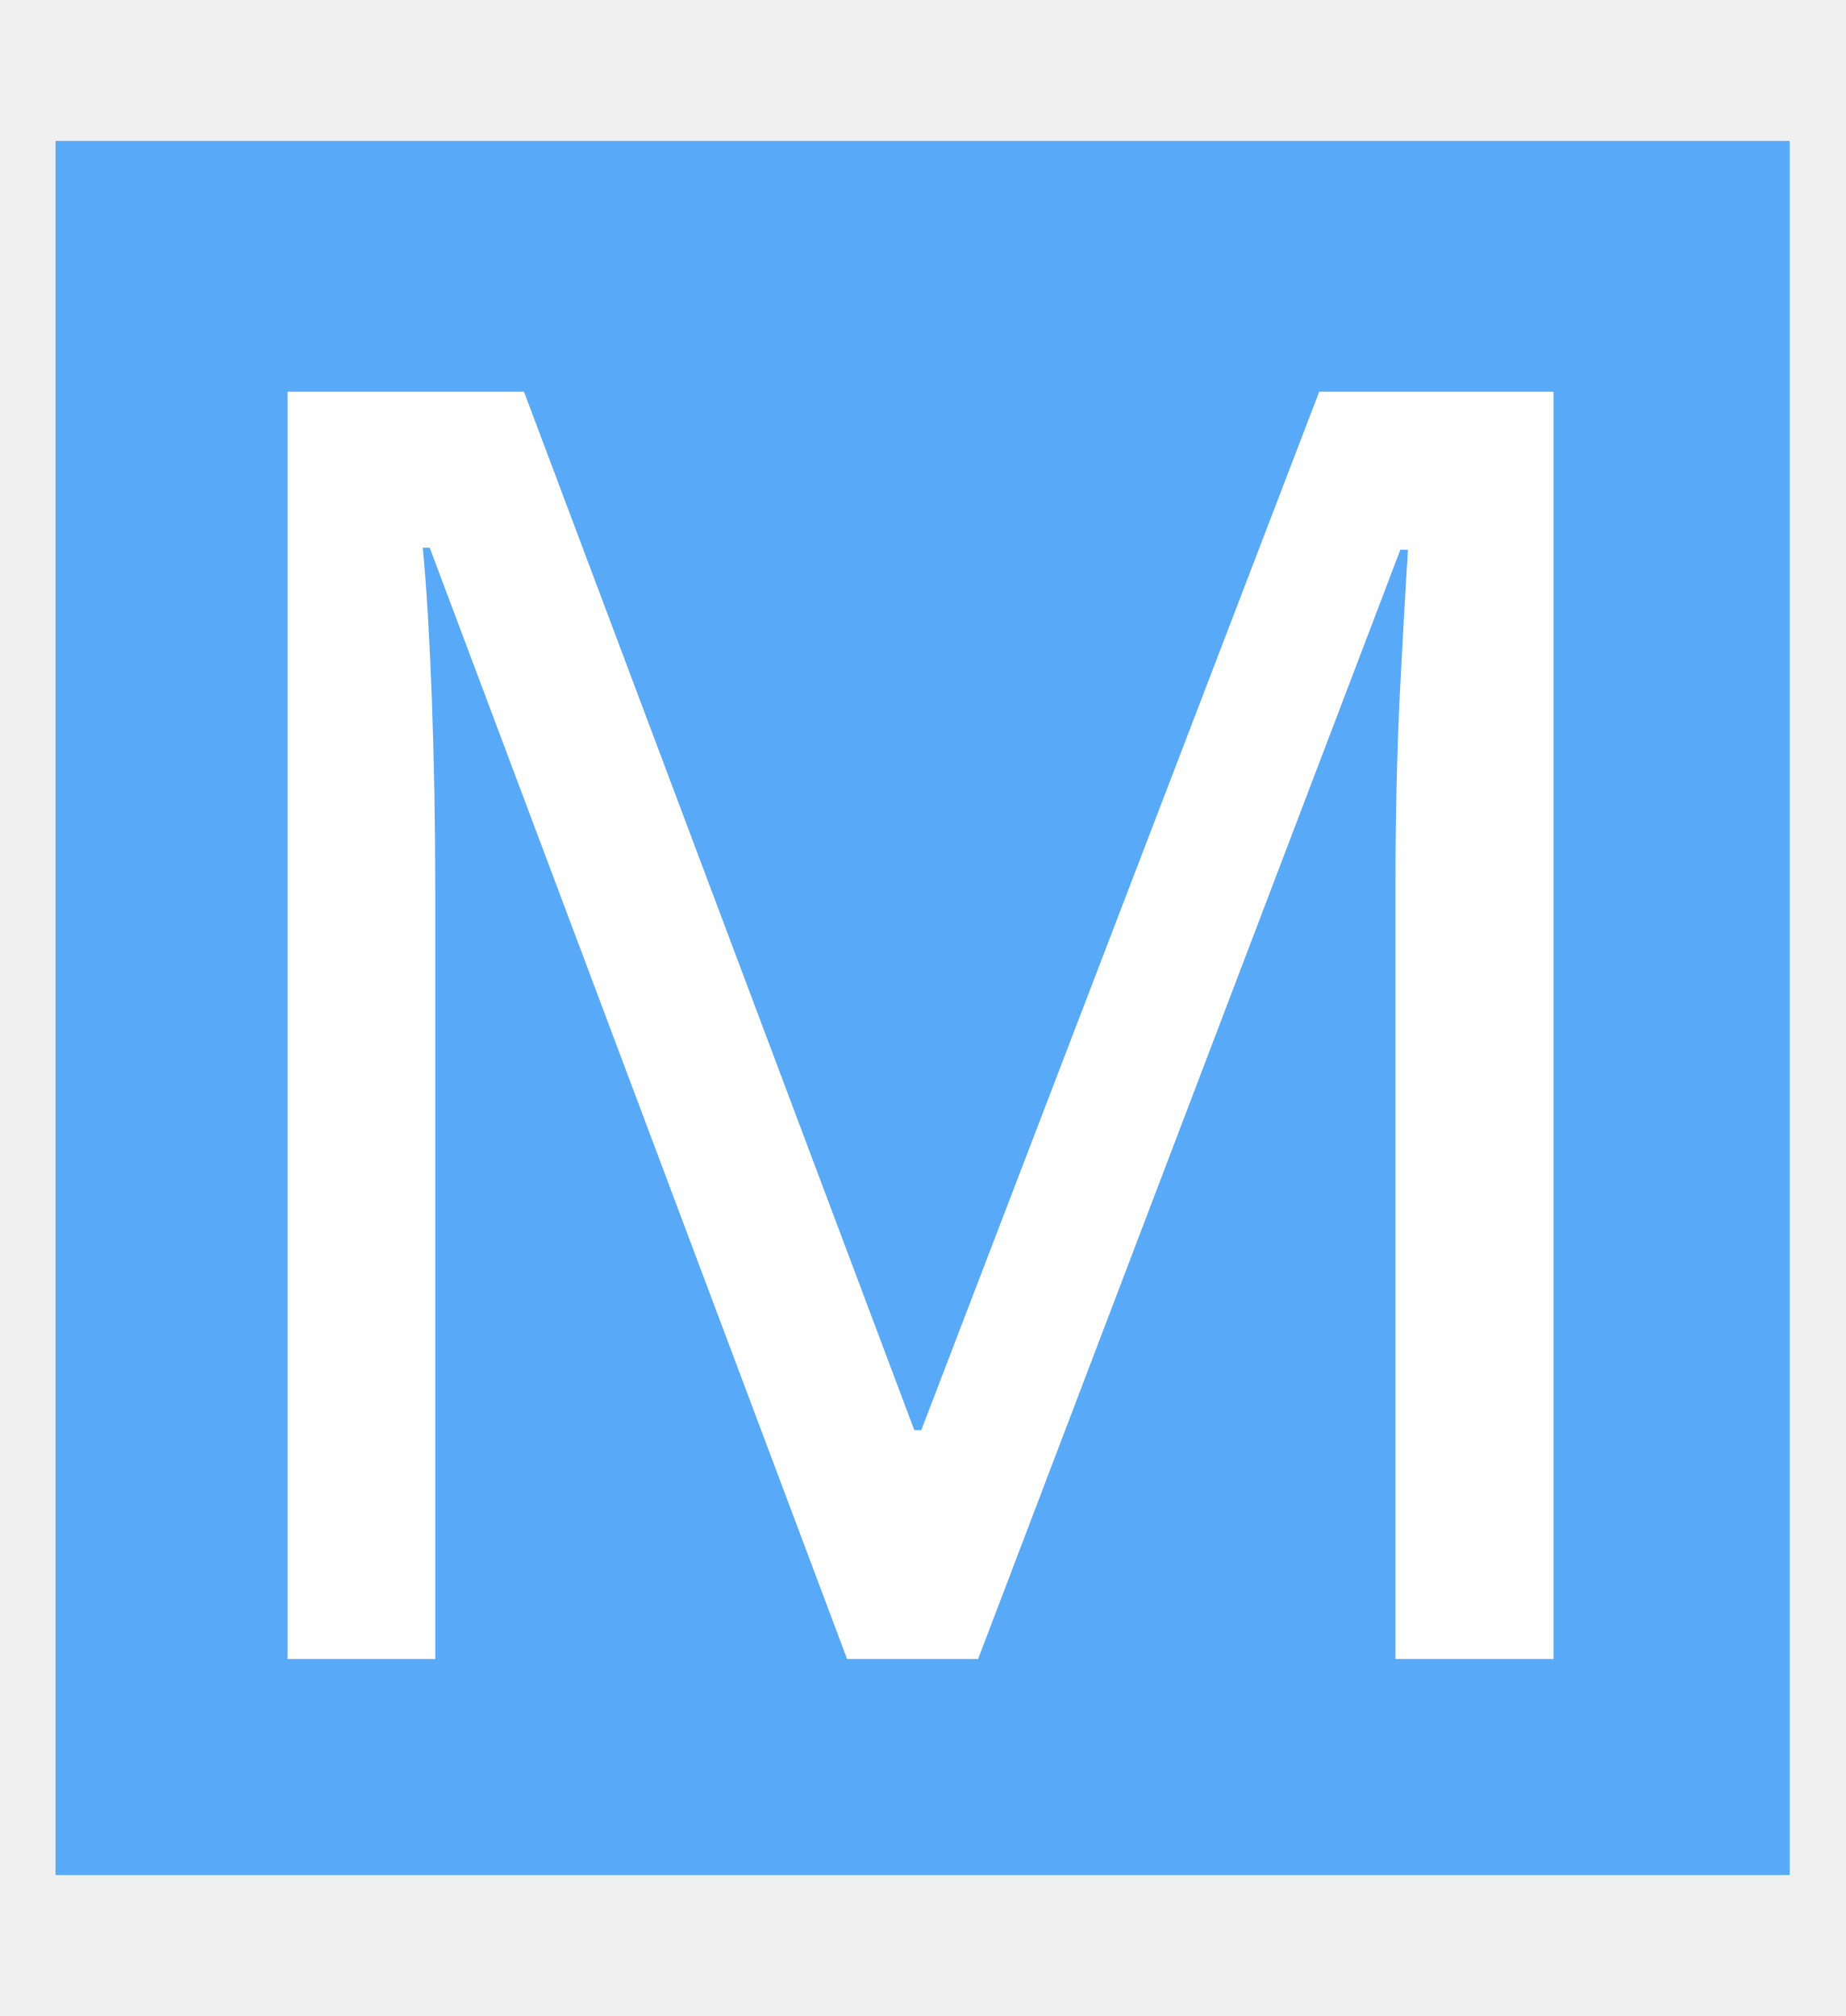
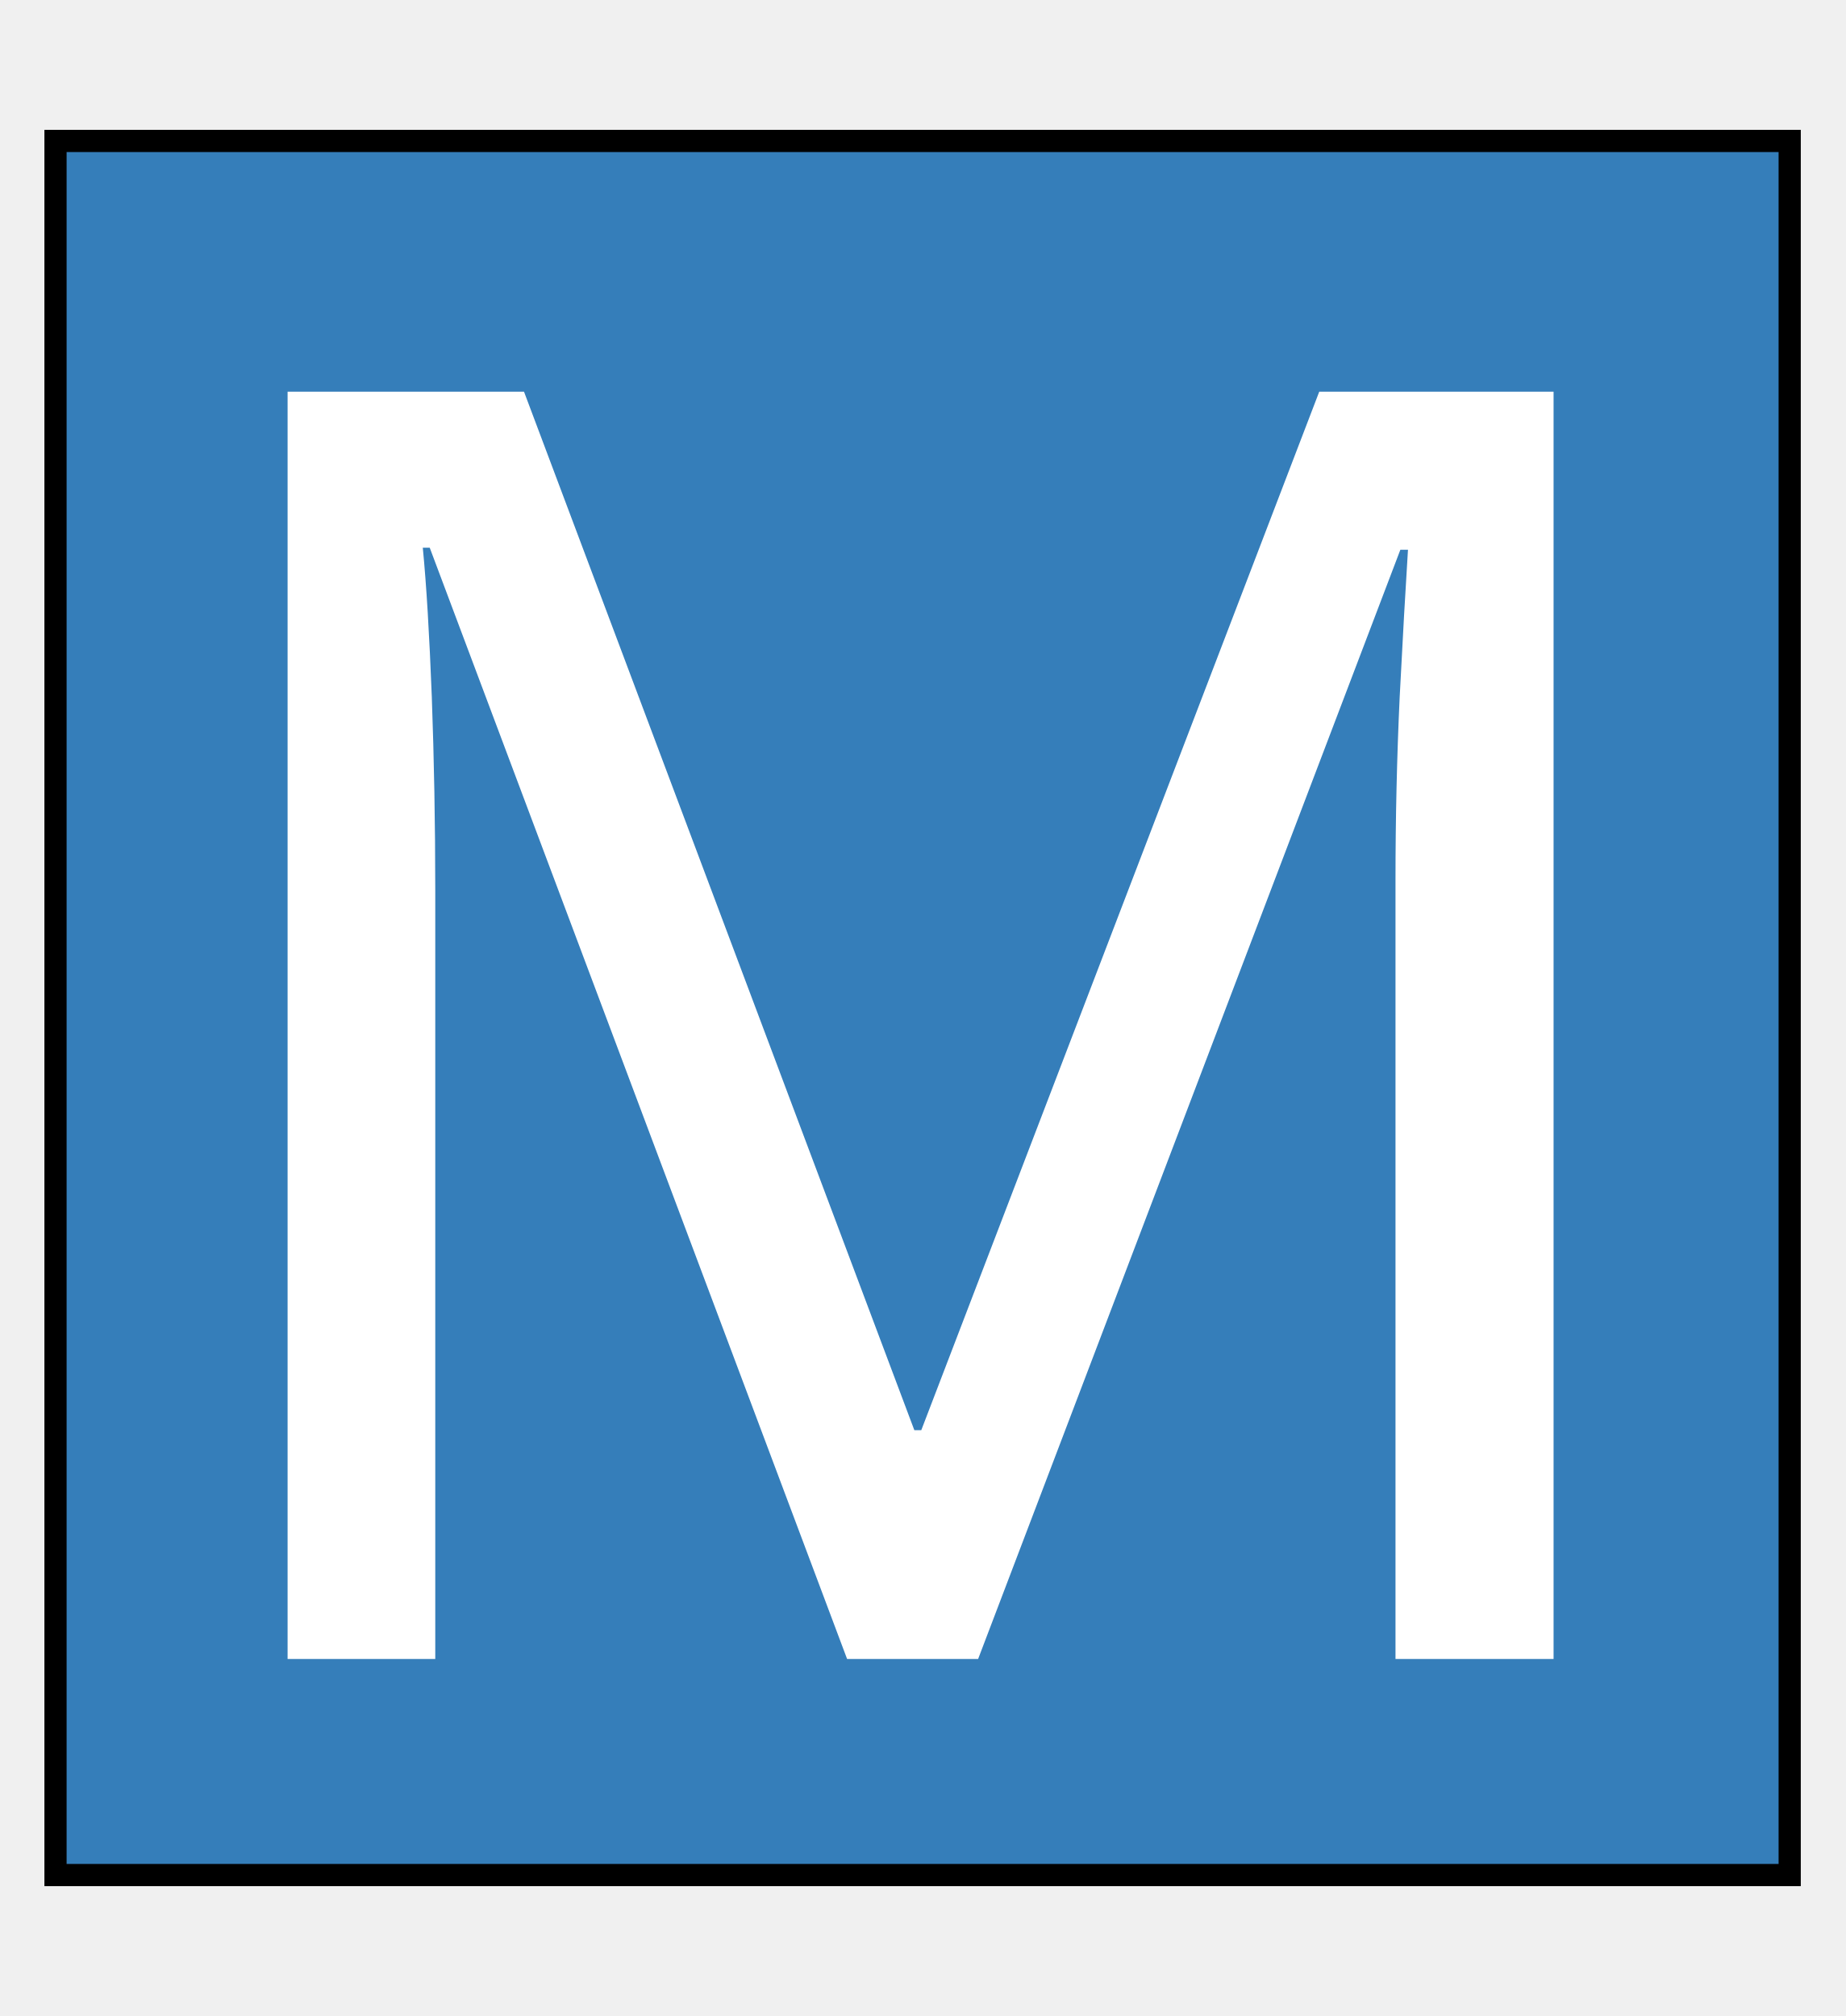
<svg xmlns="http://www.w3.org/2000/svg" version="1.1" id="Capa_1" x="0px" y="0px" width="41.585px" height="45.438px" viewBox="0 0 41.585 45.438" enable-background="new 0 0 41.585 45.438" xml:space="preserve">
-   <rect x="1.251" y="3.177" fill="#59A9F9" width="39.083" height="39.084" />
-   <path display="none" fill="#FFFFFF" d="M35.564,13.542c-0.293-2.867-0.76-5.098-1.5-5.978c-3.047-3.608-24.394-3.872-26.82,0  c-0.593,0.949-1.008,3.174-1.288,5.982c-0.9,0.107-1.602,0.865-1.602,1.793v3.513c0,0.779,0.495,1.437,1.186,1.696  C5.376,26.08,5.509,31.852,5.755,34.723c0,2.219,1.488,1.851,1.488,1.851h1.395v2.391c0,0.948,0.979,1.716,2.183,1.716  c1.207,0,2.185-0.768,2.185-1.716v-2.393H29.24v2.391c0,0.948,0.977,1.716,2.184,1.716c1.205,0,2.182-0.768,2.182-1.716v-2.391  h0.459c0,0,1.754,0.24,1.865-0.805c0-2.863,0.18-9.207,0.031-15.196c0.734-0.23,1.271-0.907,1.271-1.721v-3.513  C37.232,14.388,36.496,13.618,35.564,13.542z M12.458,8.079h16.392v2.479H12.458V8.079z M12.692,33.747  c-1.287,0-2.33-1.043-2.33-2.331c0-1.286,1.042-2.329,2.33-2.329c1.287,0,2.331,1.043,2.331,2.329  C15.023,32.703,13.979,33.747,12.692,33.747z M28.763,33.747c-1.285,0-2.33-1.043-2.33-2.331c0-1.286,1.043-2.329,2.33-2.329  s2.328,1.043,2.328,2.329C31.093,32.703,30.05,33.747,28.763,33.747z M31.724,23.548H9.583V11.935h22.141V23.548z" />
-   <text transform="matrix(1 0 0 1 2.606 37.3909)" fill="#FFFFFF" font-family="'HelveticaNeue-Bold'" font-size="40">M</text>
+   <rect x="1.251" y="3.177" fill="#357EBA" stroke="#000000" stroke-width="0.5" stroke-miterlimit="10" width="39.083" height="39.084" />
+   <path display="none" fill="#FFFFFF" d="M35.564,13.542c-0.293-2.867-0.76-5.099-1.5-5.979c-3.047-3.607-24.394-3.872-26.82,0  c-0.593,0.949-1.008,3.174-1.288,5.982c-0.9,0.106-1.602,0.865-1.602,1.793v3.513c0,0.779,0.495,1.438,1.186,1.696  C5.376,26.08,5.509,31.852,5.755,34.723c0,2.219,1.488,1.852,1.488,1.852h1.395v2.391c0,0.948,0.979,1.716,2.183,1.716  c1.207,0,2.185-0.768,2.185-1.716v-2.394H29.24v2.392c0,0.948,0.977,1.716,2.184,1.716c1.205,0,2.183-0.768,2.183-1.716v-2.392  h0.459c0,0,1.754,0.24,1.865-0.805c0-2.863,0.18-9.207,0.03-15.196c0.734-0.229,1.271-0.906,1.271-1.721v-3.513  C37.232,14.388,36.496,13.618,35.564,13.542z M12.458,8.079H28.85v2.479H12.458V8.079z M12.692,33.747  c-1.287,0-2.33-1.043-2.33-2.331c0-1.286,1.042-2.329,2.33-2.329c1.287,0,2.331,1.043,2.331,2.329  C15.023,32.703,13.979,33.747,12.692,33.747z M28.763,33.747c-1.285,0-2.33-1.043-2.33-2.331c0-1.286,1.043-2.329,2.33-2.329  s2.328,1.043,2.328,2.329C31.093,32.703,30.05,33.747,28.763,33.747z M31.724,23.548H9.583V11.935h22.141V23.548z" />
+   <text transform="matrix(1 0 0 1 2.6064 37.3909)" fill="#FFFFFF" font-family="'HelveticaNeue-Bold'" font-size="40">M</text>
</svg>
